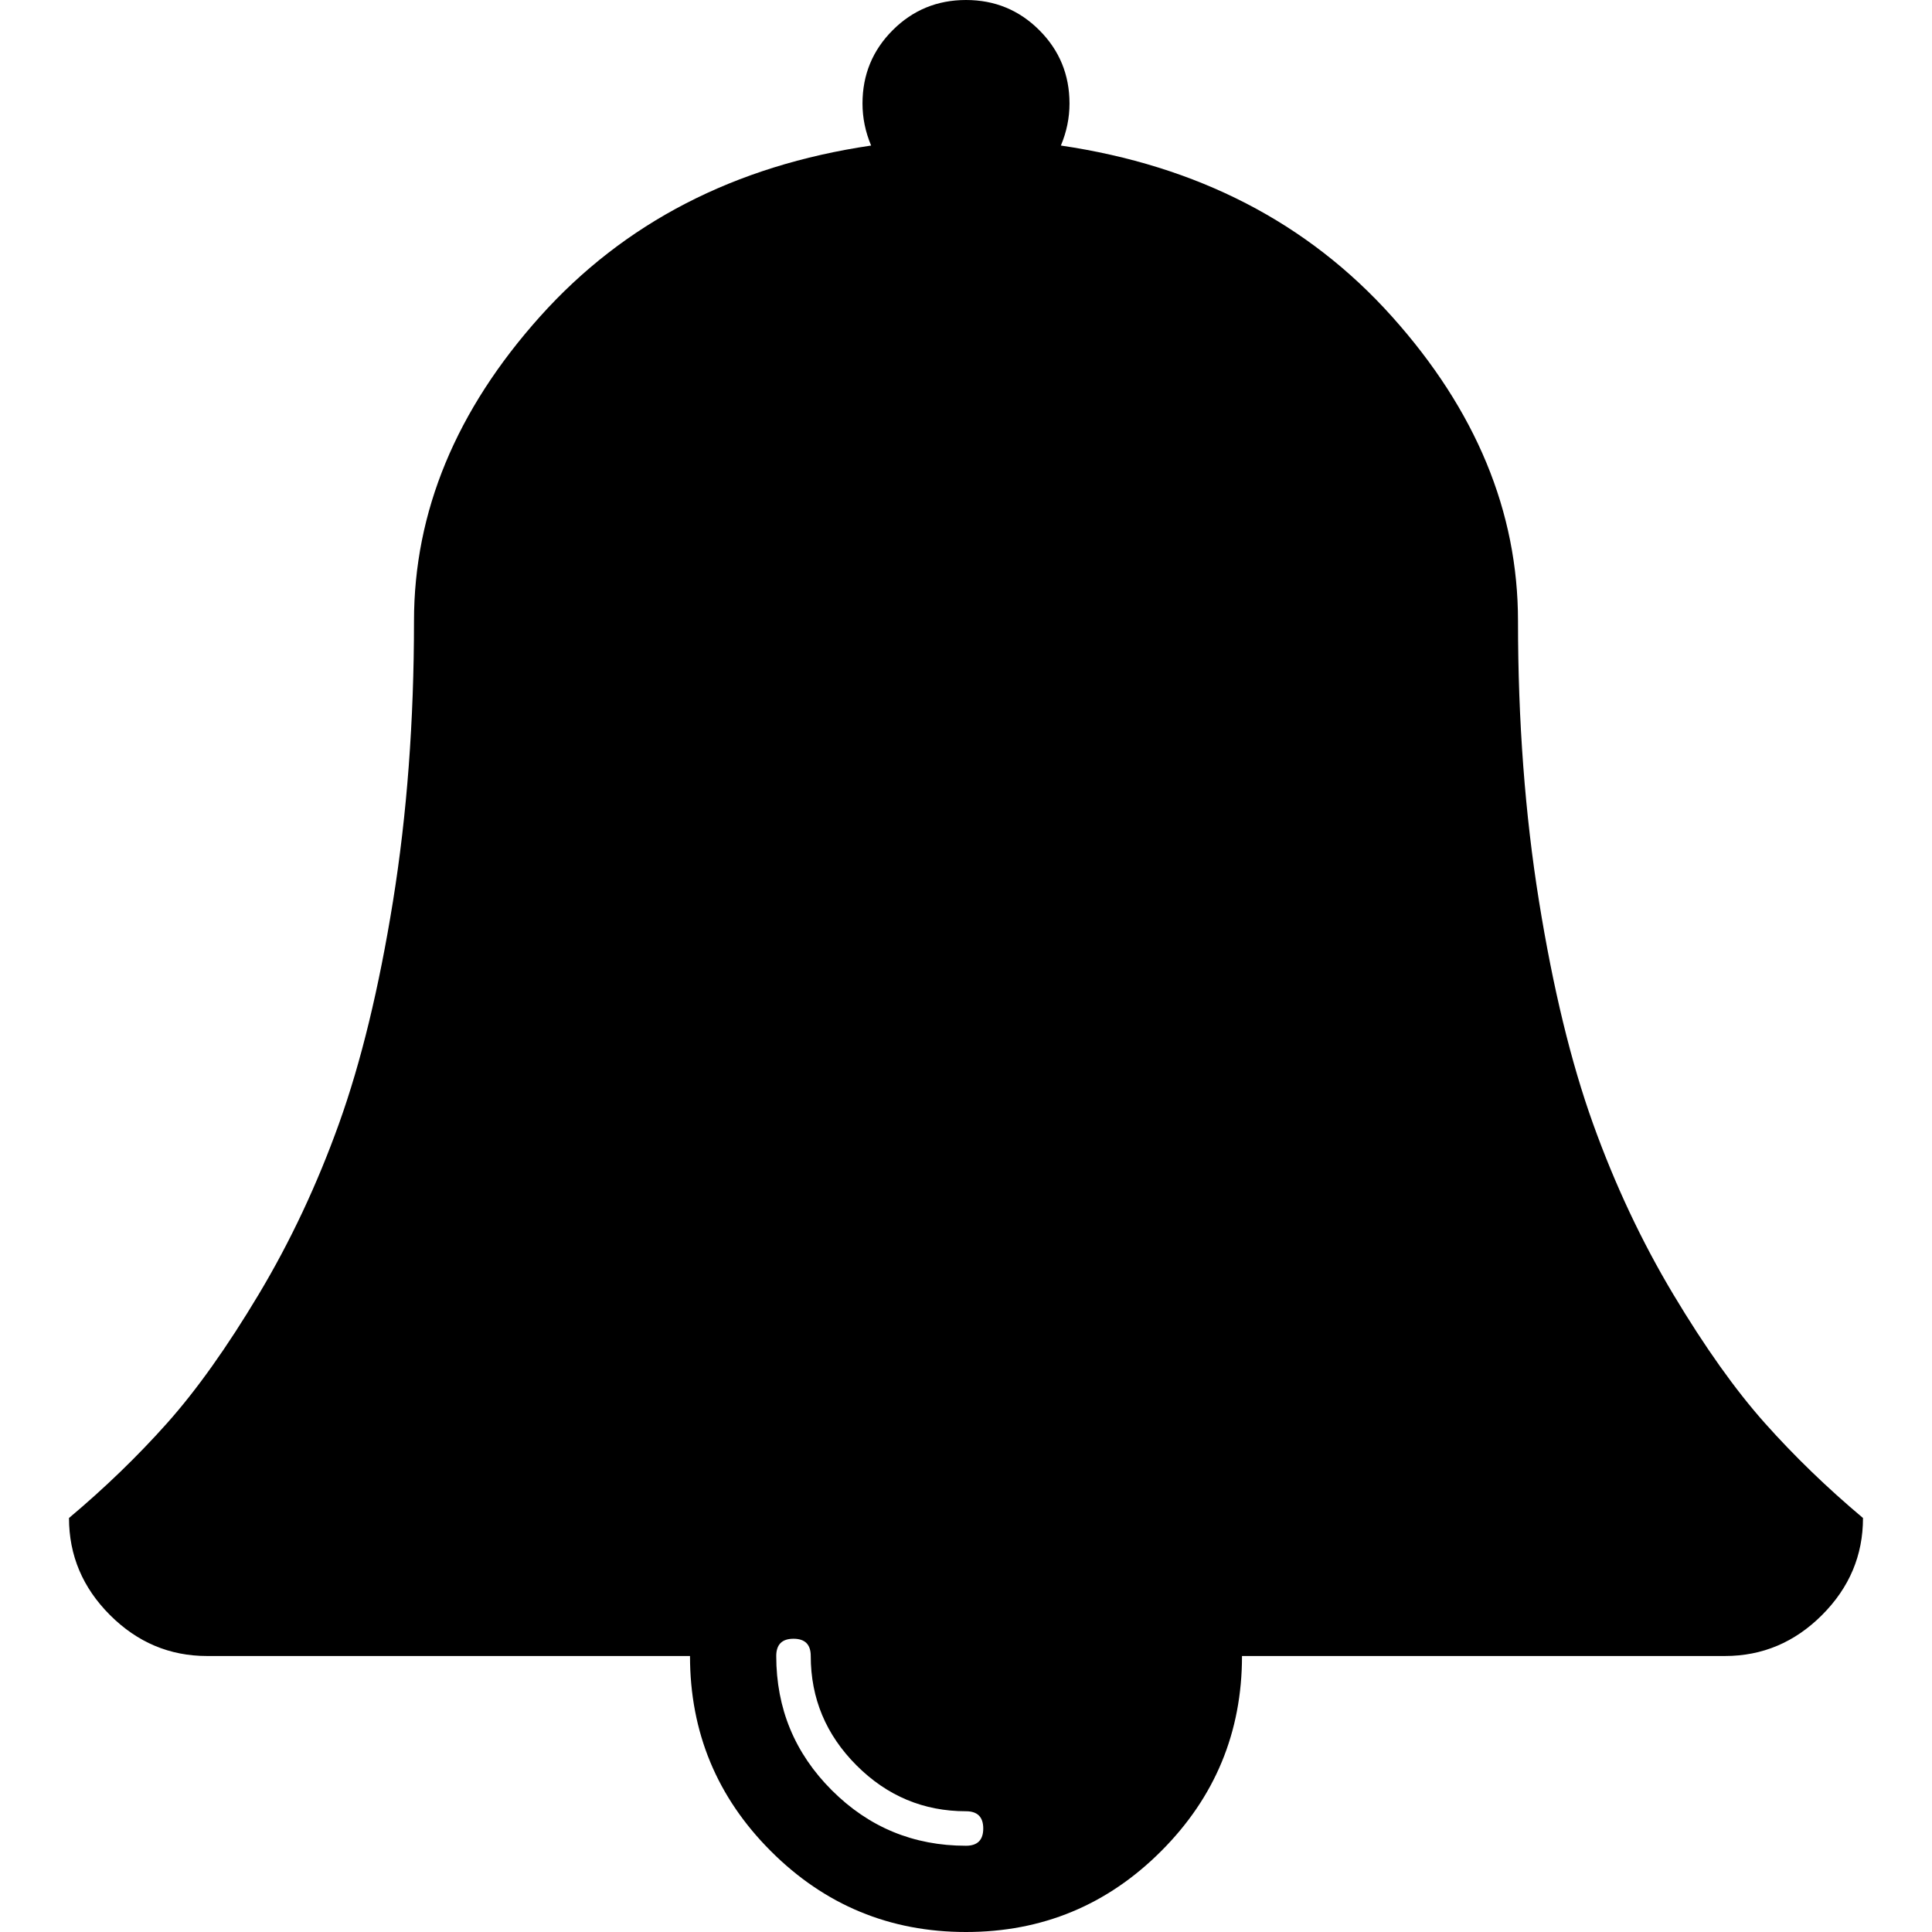
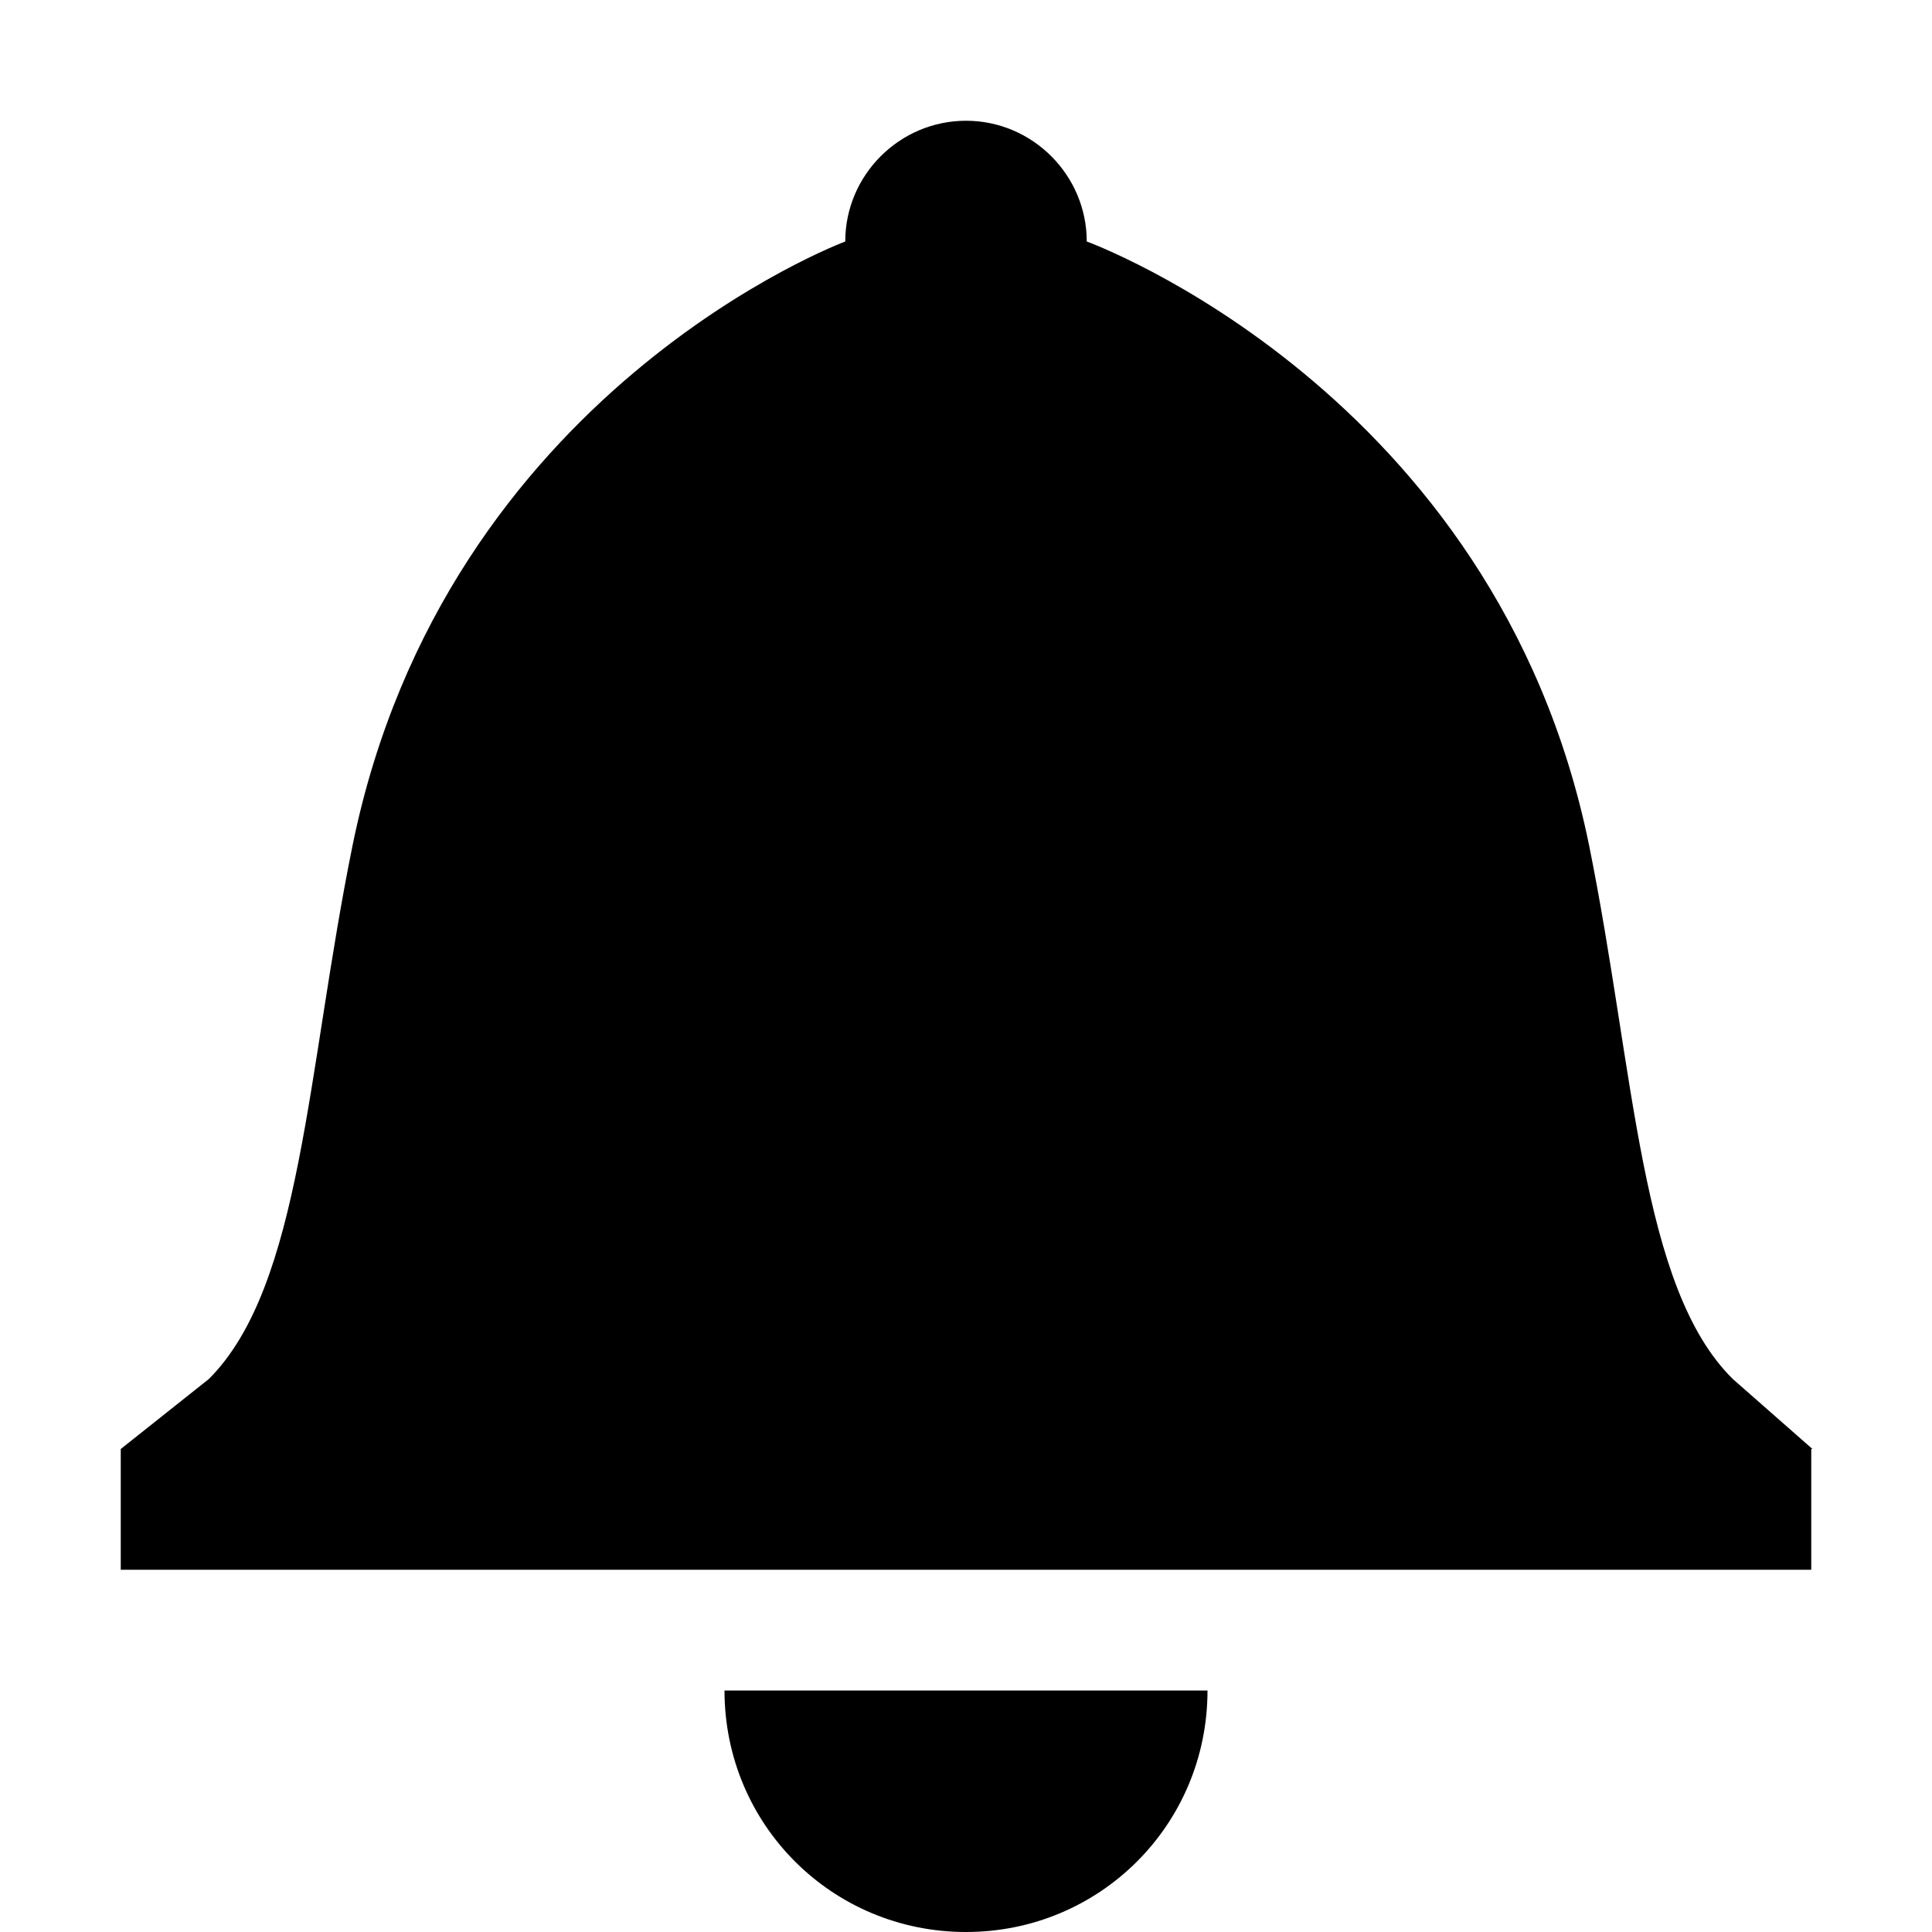
- <svg class="svg-icon svg-icon-bell" viewBox="0 0 1792 1792" width="16" height="16">
-   <path d="M912 1696q0-16-16-16-59 0-101.5-42.5t-42.5-101.5q0-16-16-16t-16 16q0 73 51.5 124.5t124.5 51.5q16 0 16-16zm816-288q0 52-38 90t-90 38h-448q0 106-75 181t-181 75-181-75-75-181h-448q-52 0-90-38t-38-90q50-42 91-88t85-119.5 74.5-158.5 50-206 19.5-260q0-152 117-282.5t307-158.5q-8-19-8-39 0-40 28-68t68-28 68 28 28 68q0 20-8 39 190 28 307 158.5t117 282.5q0 139 19.5 260t50 206 74.5 158.5 85 119.5 91 88z" />
+ <svg class="svg-icon svg-icon-bell" viewBox="0 0 14 16" width="16" height="16">
+   <path d="M14 12v1H0v-1l.73-.58c.77-.77.81-2.55 1.19-4.42C2.69 3.23 6 2 6 2c0-.55.45-1 1-1s1 .45 1 1c0 0 3.39 1.23 4.16 5 .38 1.88.42 3.66 1.19 4.42l.66.58H14zm-7 4c1.11 0 2-.89 2-2H5c0 1.11.89 2 2 2z" />
</svg>
